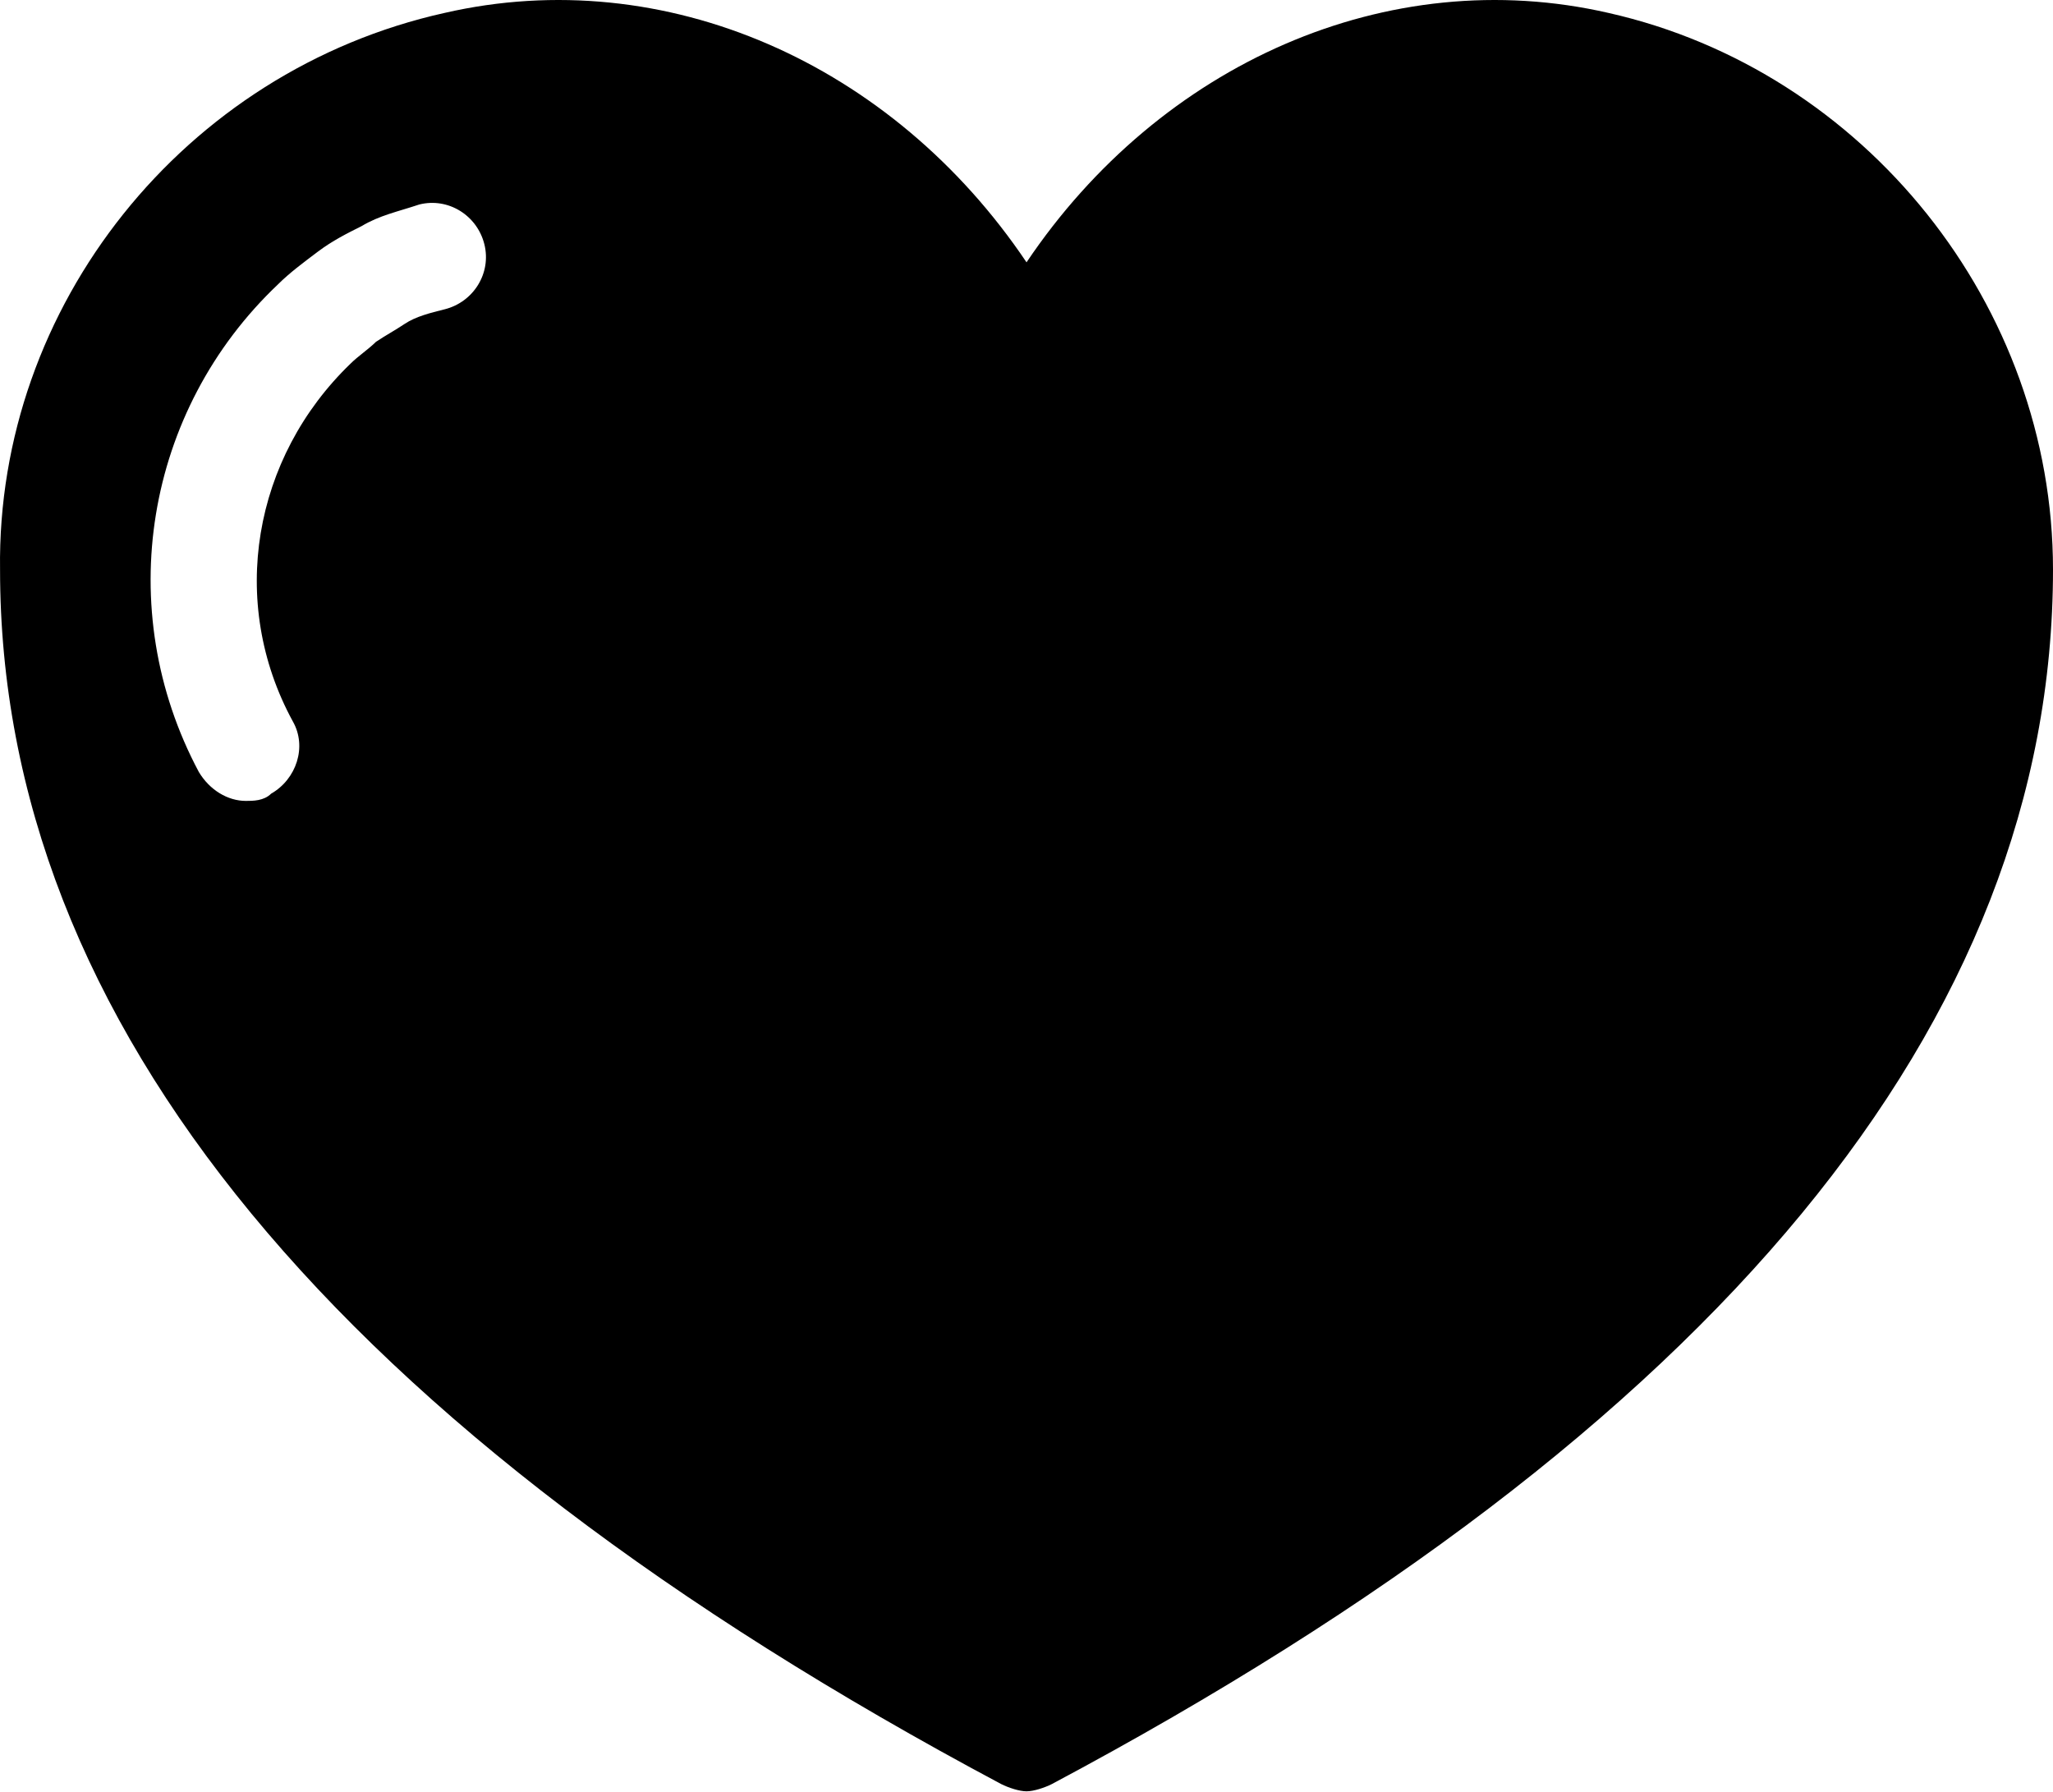
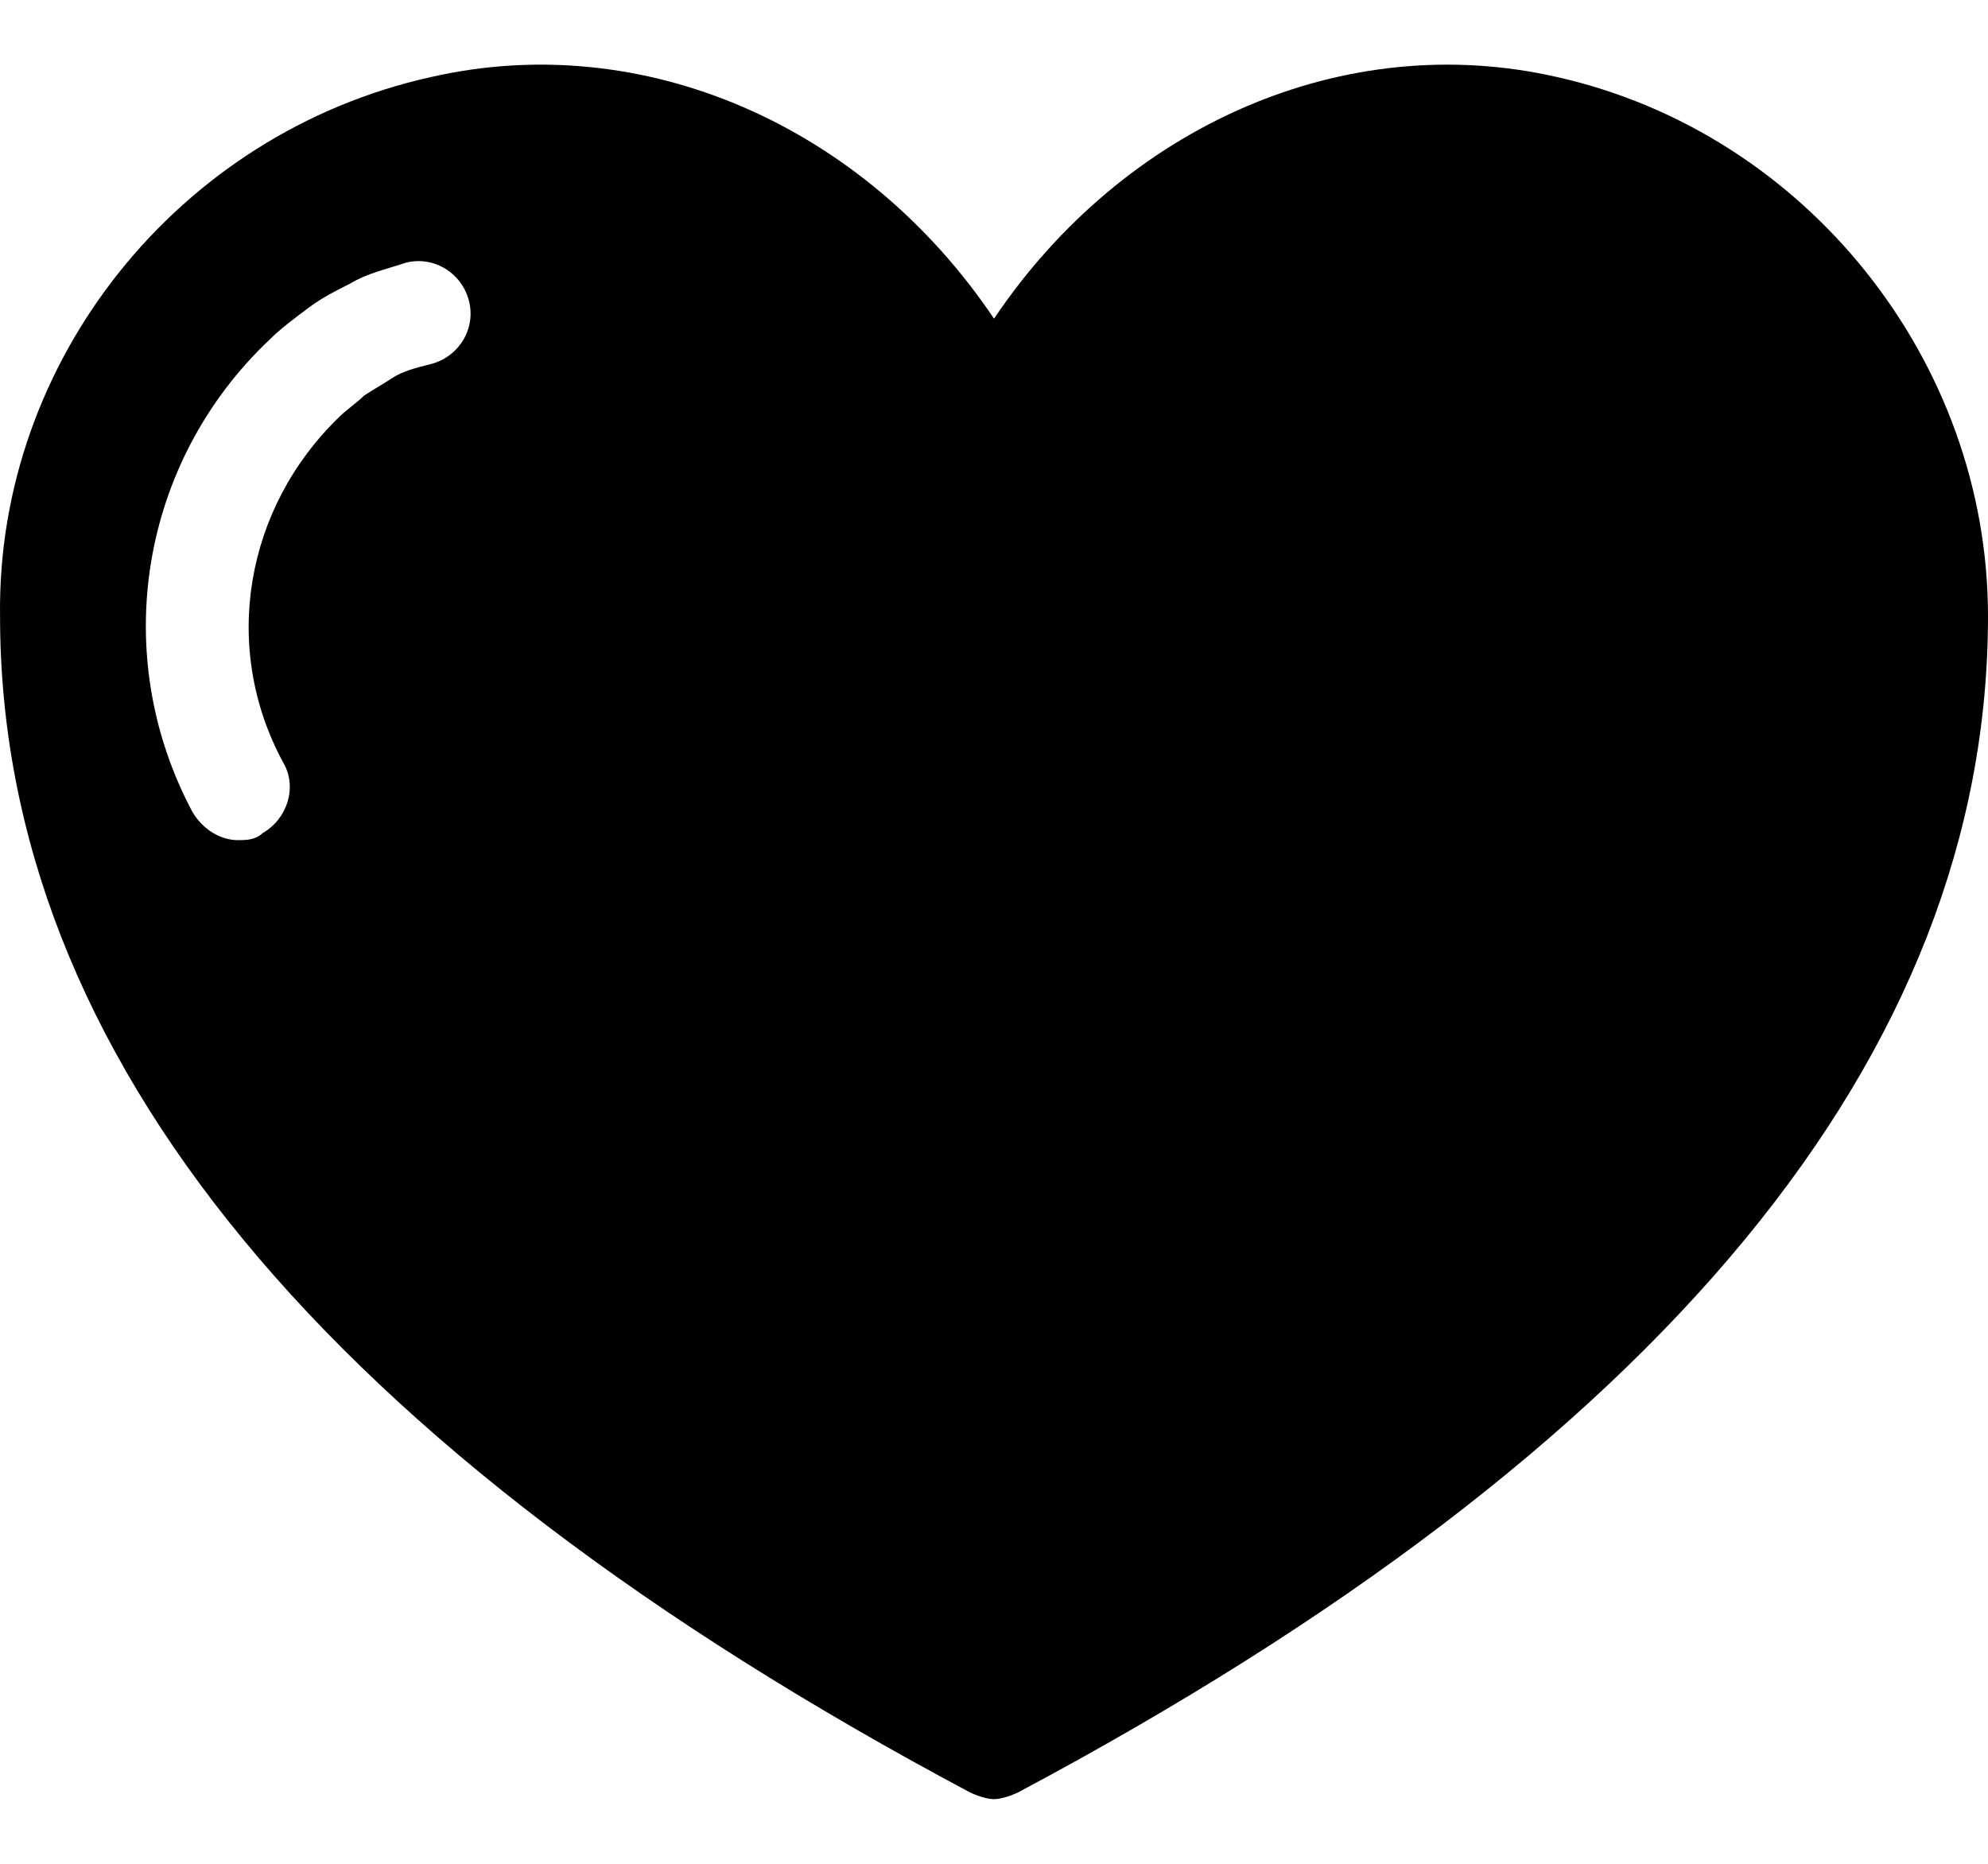
- <svg xmlns="http://www.w3.org/2000/svg" version="1.1" x="0px" y="0px" width="676.25px" height="590.004px" viewBox="257.15 534.797 676.25 590.004" enable-background="new 257.15 534.797 676.25 590.004" xml:space="preserve">
+ <svg xmlns="http://www.w3.org/2000/svg" version="1.1" x="0px" y="0px" width="16px" height="15px" viewBox="257.15 534.797 676.25 590.004" enable-background="new 257.15 534.797 676.25 590.004" xml:space="preserve">
  <path d="M403.604,539.051c72.623-16.667,147.629,16.668,191.679,82.148c44.05-65.48,119.055-98.815,191.679-82.148  C871.491,558.099,933.4,635.485,933.4,722.395c0,148.819-110.722,283.351-329.783,400.025c-2.381,1.19-5.952,2.381-8.334,2.381  c-2.381,0-5.953-1.19-8.334-2.381c-219.061-116.674-329.781-251.206-329.781-400.025  C255.976,635.485,317.886,558.099,403.604,539.051z M372.65,654.534c2.382-2.381,5.952-4.762,8.334-7.143  c3.571-2.382,5.952-3.572,9.524-5.953c3.571-2.381,8.334-3.571,13.096-4.763c9.524-2.381,15.477-11.905,13.096-21.43  c-2.381-9.523-11.904-15.477-21.43-13.096c-7.143,2.381-13.096,3.571-19.049,7.144c-4.762,2.381-9.523,4.762-14.286,8.334  c-4.763,3.571-9.524,7.144-13.097,10.715c-44.051,41.669-54.766,107.149-26.191,160.724c3.57,5.953,9.523,9.524,15.477,9.524  c2.381,0,5.953,0,8.334-2.381c8.334-4.763,11.906-15.478,7.144-23.812C332.171,733.111,340.505,685.489,372.65,654.534z" />
</svg>
